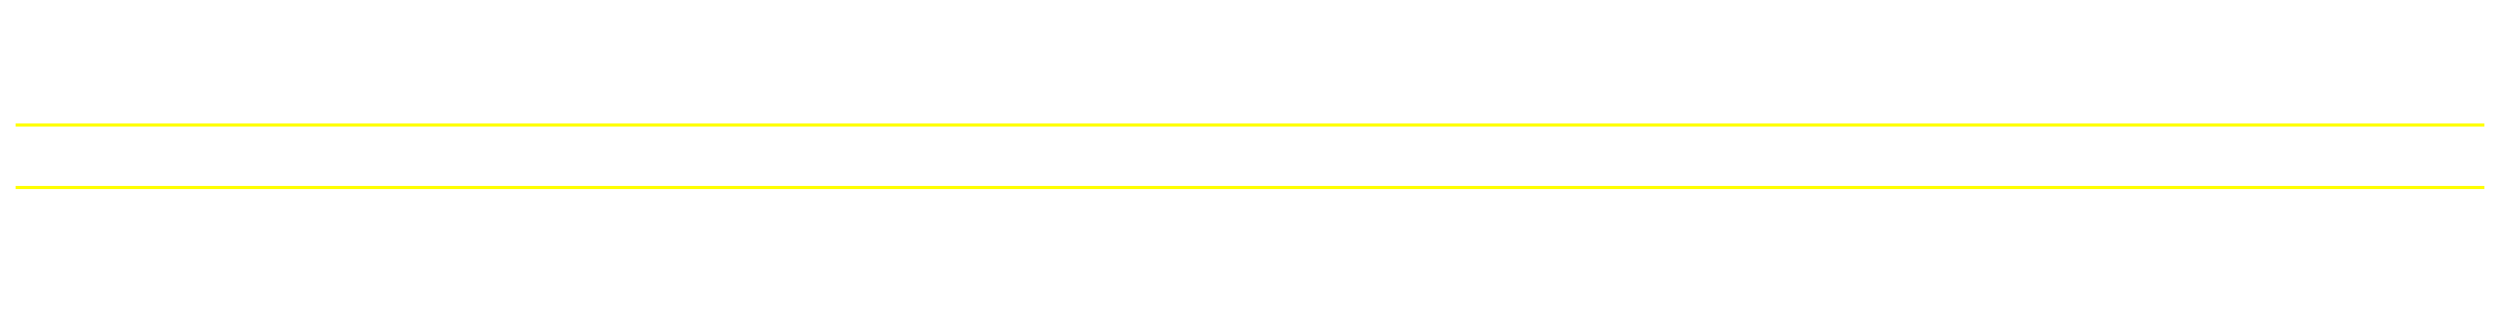
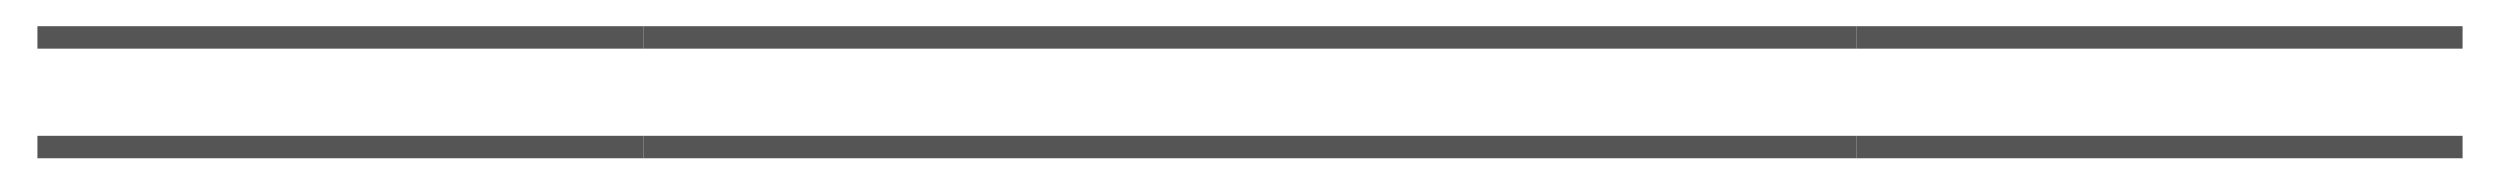
- <svg xmlns="http://www.w3.org/2000/svg" viewBox="0 0 800 100" id="svg6" height="100px" width="800px" version="1.1">
-   <defs id="defs10" />
-   <path class="B" d="M 0,40 h 800" />
-   <path class="B" d="M 0,60 h 800" />
-   <g>
-     <g id="B0">
-       <path class="L" style="stroke:#ffff00" d="M 5,40 h 195" />
-     </g>
-     <g id="B1">
-       <path class="L" style="stroke:#ffff00" d="M 200,40 h 200" />
-     </g>
-     <g id="B2">
-       <path class="L" style="stroke:#ffff00" d="M 400,40 h 200" />
-     </g>
-     <g id="B3">
-       <path class="L" style="stroke:#ffff00" d="M 600,40 h 195" />
-     </g>
-     <g id="B4">
-       <path class="L" style="stroke:#ffff00" d="M 5,60 h 195" />
-     </g>
-     <g id="B5">
-       <path class="L" style="stroke:#ffff00" d="M 200,60 h 200" />
-     </g>
-     <g id="B6">
-       <path class="L" style="stroke:#ffff00" d="M 400,60 h 200" />
-     </g>
-     <g id="B7">
-       <path class="L" style="stroke:#ffff00" d="M 600,60 h 195" />
-     </g>
+ <svg width="668" height="49" viewBox="0 0 668 49">
+   <g class="B0">
+     <line class="L" nr="0" part="RS" transform="translate(10,10) rotate(0)" x2="162" y2="0" style="fill:none;stroke:#555;stroke-width:6px;" />
  </g>
+   <g class="B4">
+     <line class="L" nr="1" part="RS" transform="translate(10,39.2893) rotate(0)" x2="162" y2="0" style="fill:none;stroke:#555;stroke-width:6px;" />
+   </g>
+   <g class="B1">
+     <line class="L" nr="2" part="RS" transform="translate(172,10) rotate(0)" x2="162" y2="0" style="fill:none;stroke:#555;stroke-width:6px;" />
+   </g>
+   <g class="B5">
+     <line class="L" nr="3" part="RS" transform="translate(172,39.2893) rotate(0)" x2="162" y2="0" style="fill:none;stroke:#555;stroke-width:6px;" />
+   </g>
+   <g class="B2">
+     <line class="L" nr="4" part="RS" transform="translate(334,10) rotate(0)" x2="162" y2="0" style="fill:none;stroke:#555;stroke-width:6px;" />
+   </g>
+   <g class="B6">
+     <line class="L" nr="5" part="RS" transform="translate(334,39.2893) rotate(0)" x2="162" y2="0" style="fill:none;stroke:#555;stroke-width:6px;" />
+   </g>
+   <g class="B3">
+     <line class="L" nr="6" part="RS" transform="translate(496,10) rotate(0)" x2="162" y2="0" style="fill:none;stroke:#555;stroke-width:6px;" />
+   </g>
+   <g class="B7">
+     <line class="L" nr="7" part="RS" transform="translate(496,39.2893) rotate(0)" x2="162" y2="0" style="fill:none;stroke:#555;stroke-width:6px;" />
+   </g>
+   <g class="Signals">
+ </g>
</svg>
